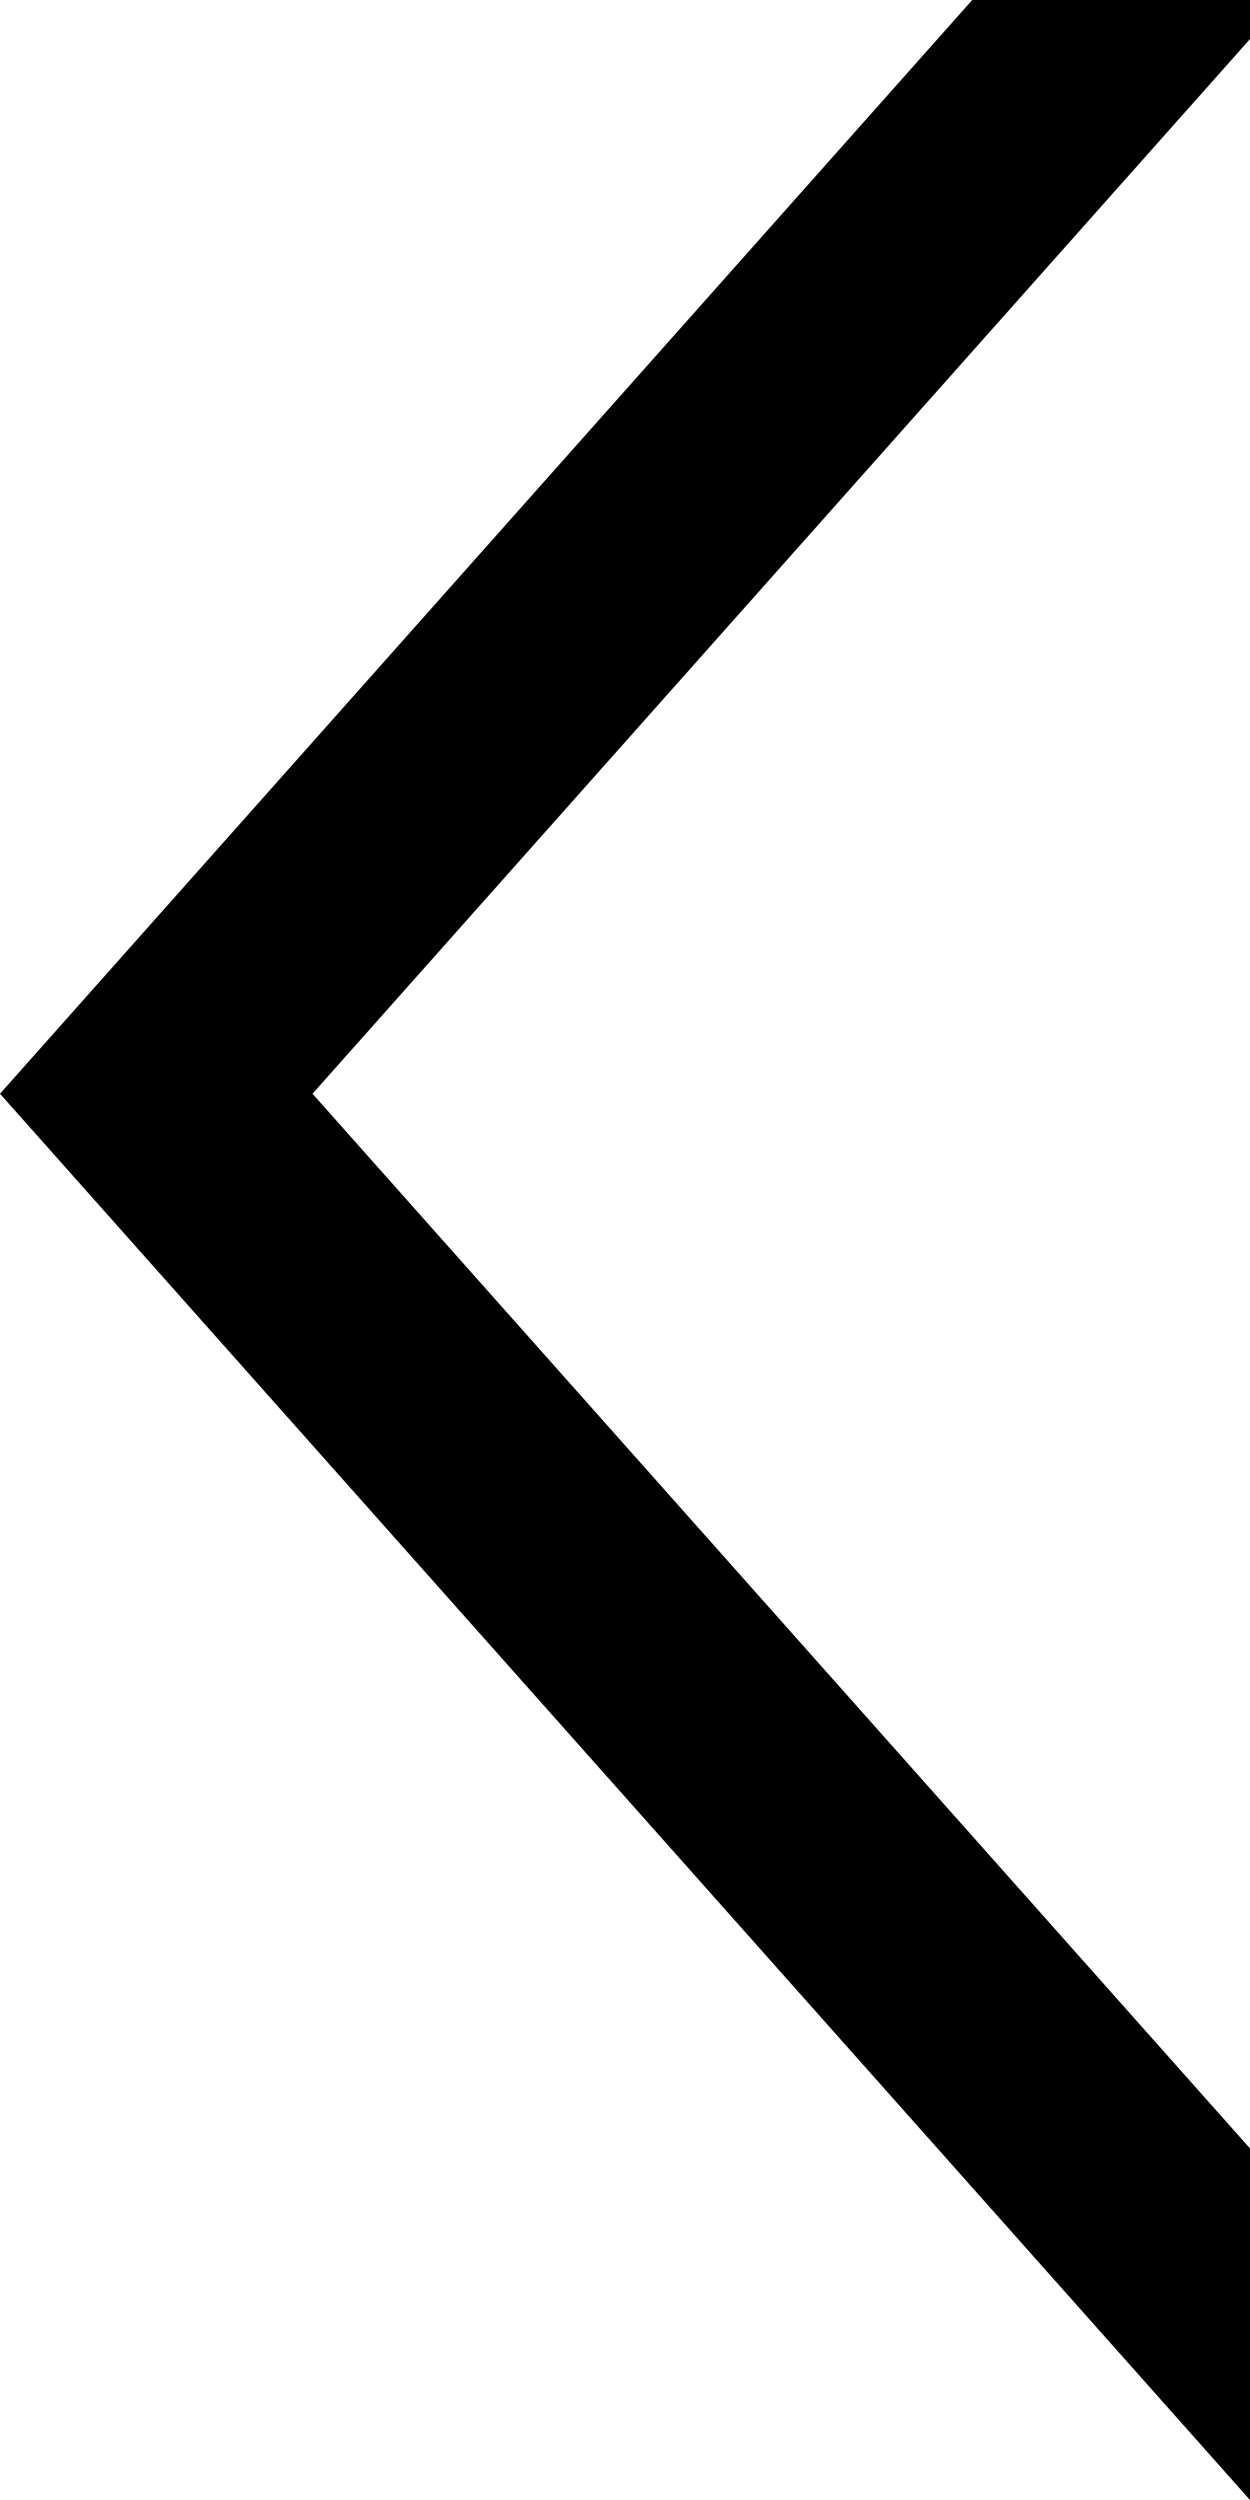
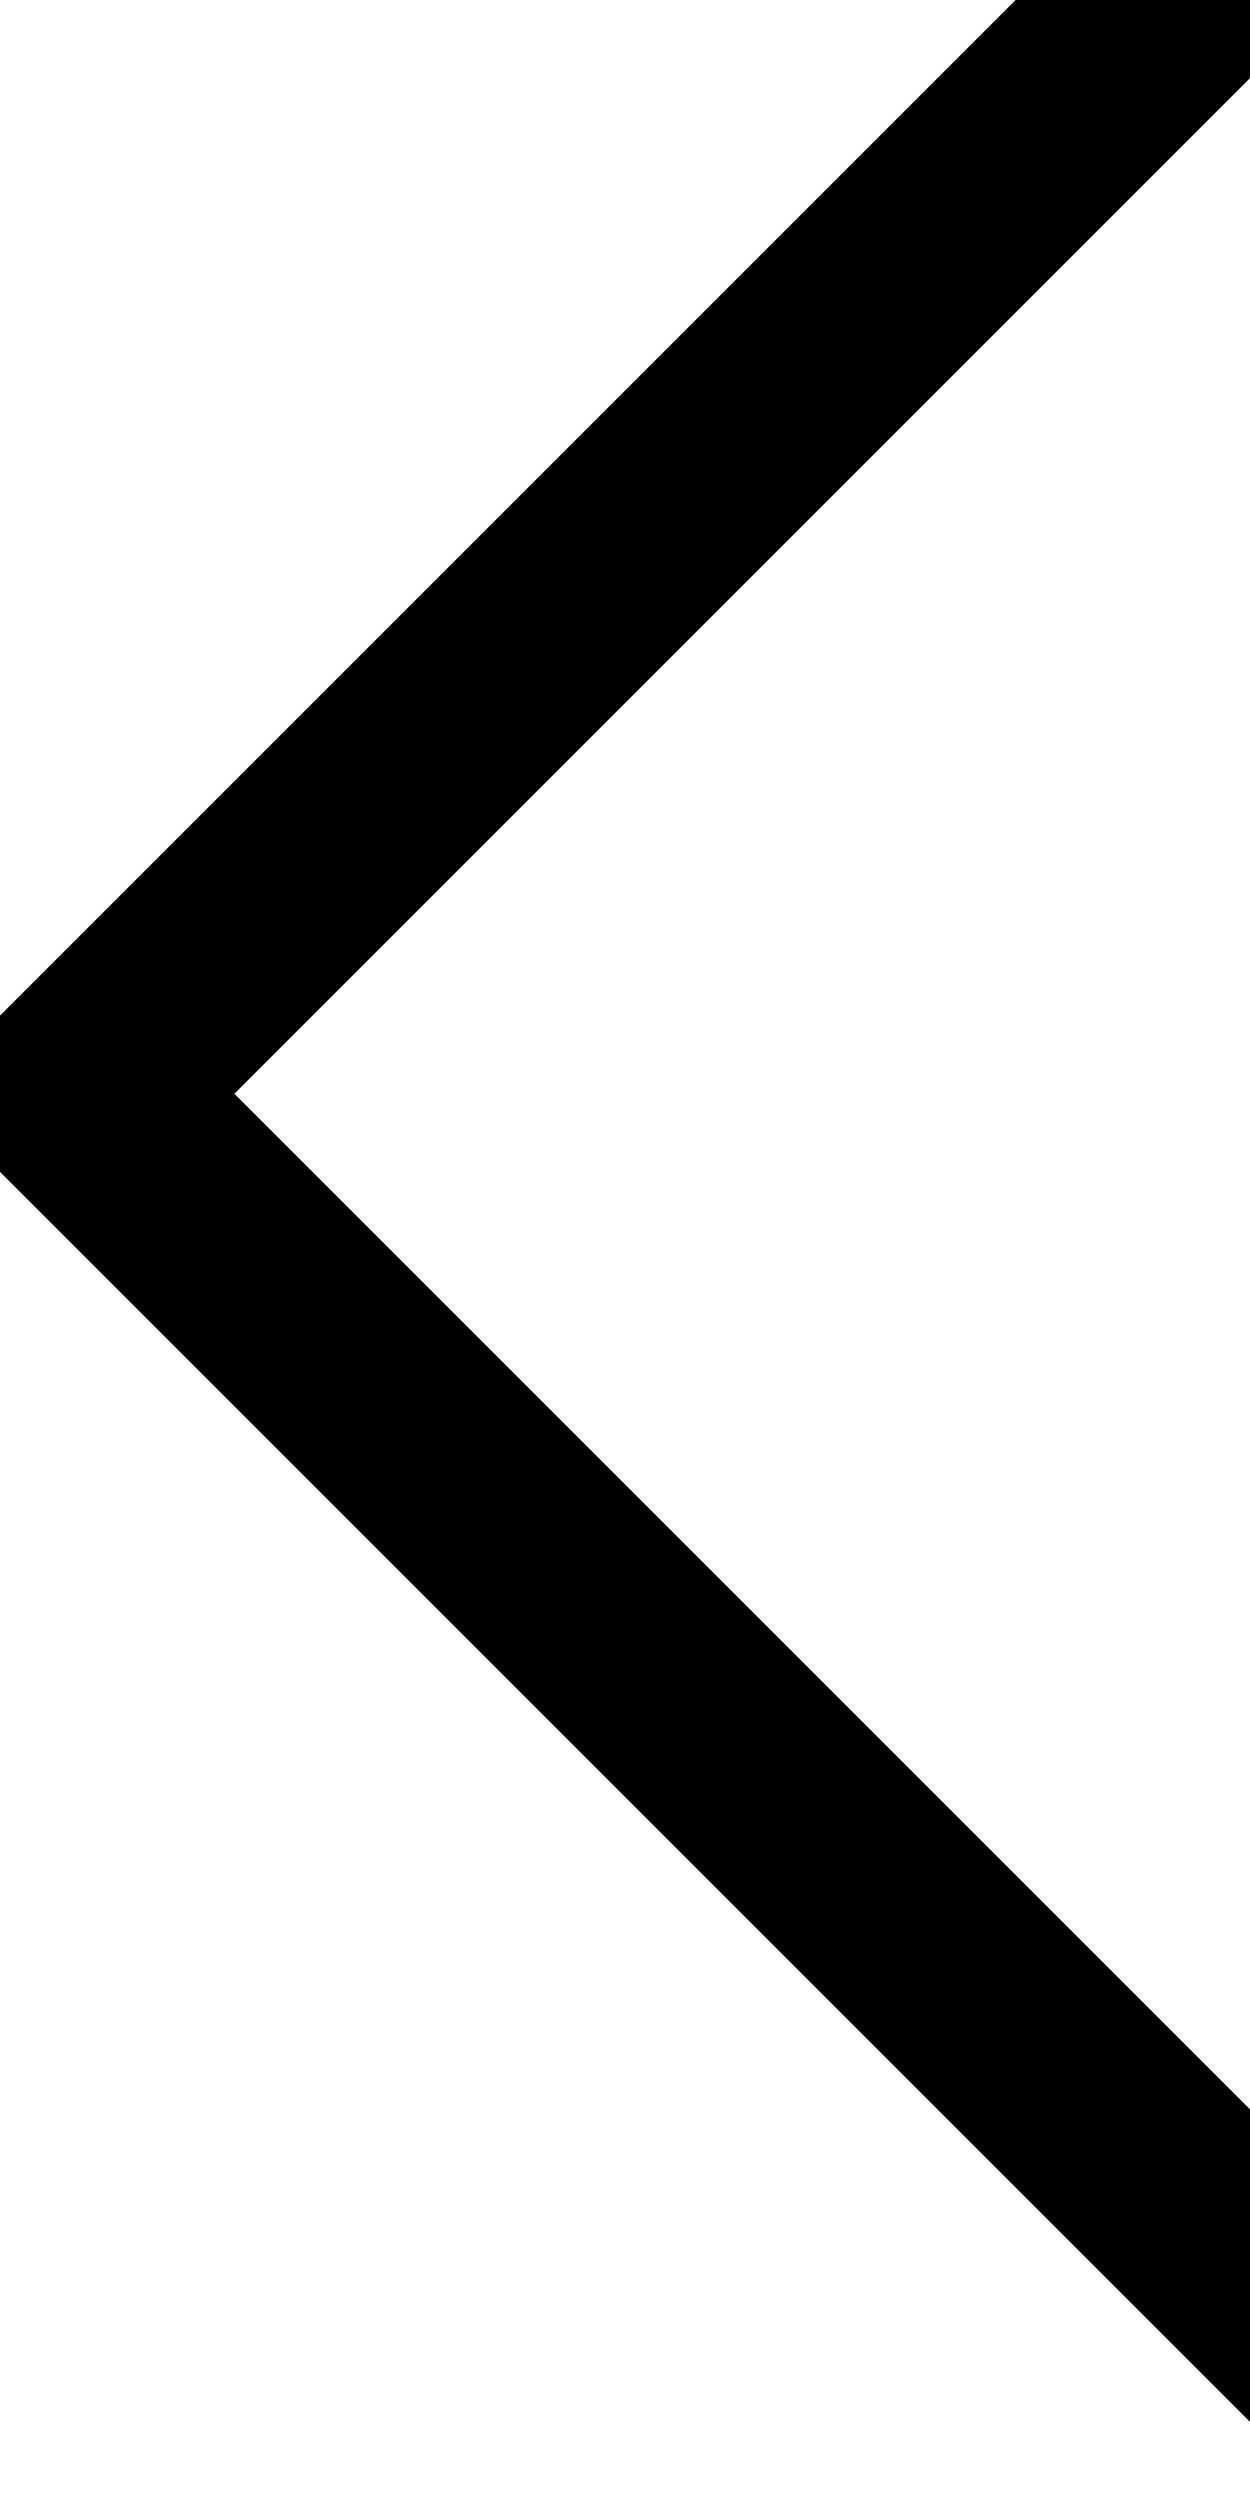
<svg xmlns="http://www.w3.org/2000/svg" version="1.1" width="1024" height="2048" id="svg3355">
  <defs id="defs3357" />
-   <path d="m 1024,-256 h 256 L 256,896 1280,2048 H 1024 L 0,896 Z" id="path3157-2-7-0-7" style="display:inline;fill:#000000;fill-opacity:1;stroke:none" />
+   <path d="M 1088,-256 V 3e-5 L 192,896 1088,1792 v 256 L -64,896 Z" id="path3157-2-7-0-7-3" style="display:inline;fill:#000000;fill-opacity:1;stroke:none" />
</svg>
